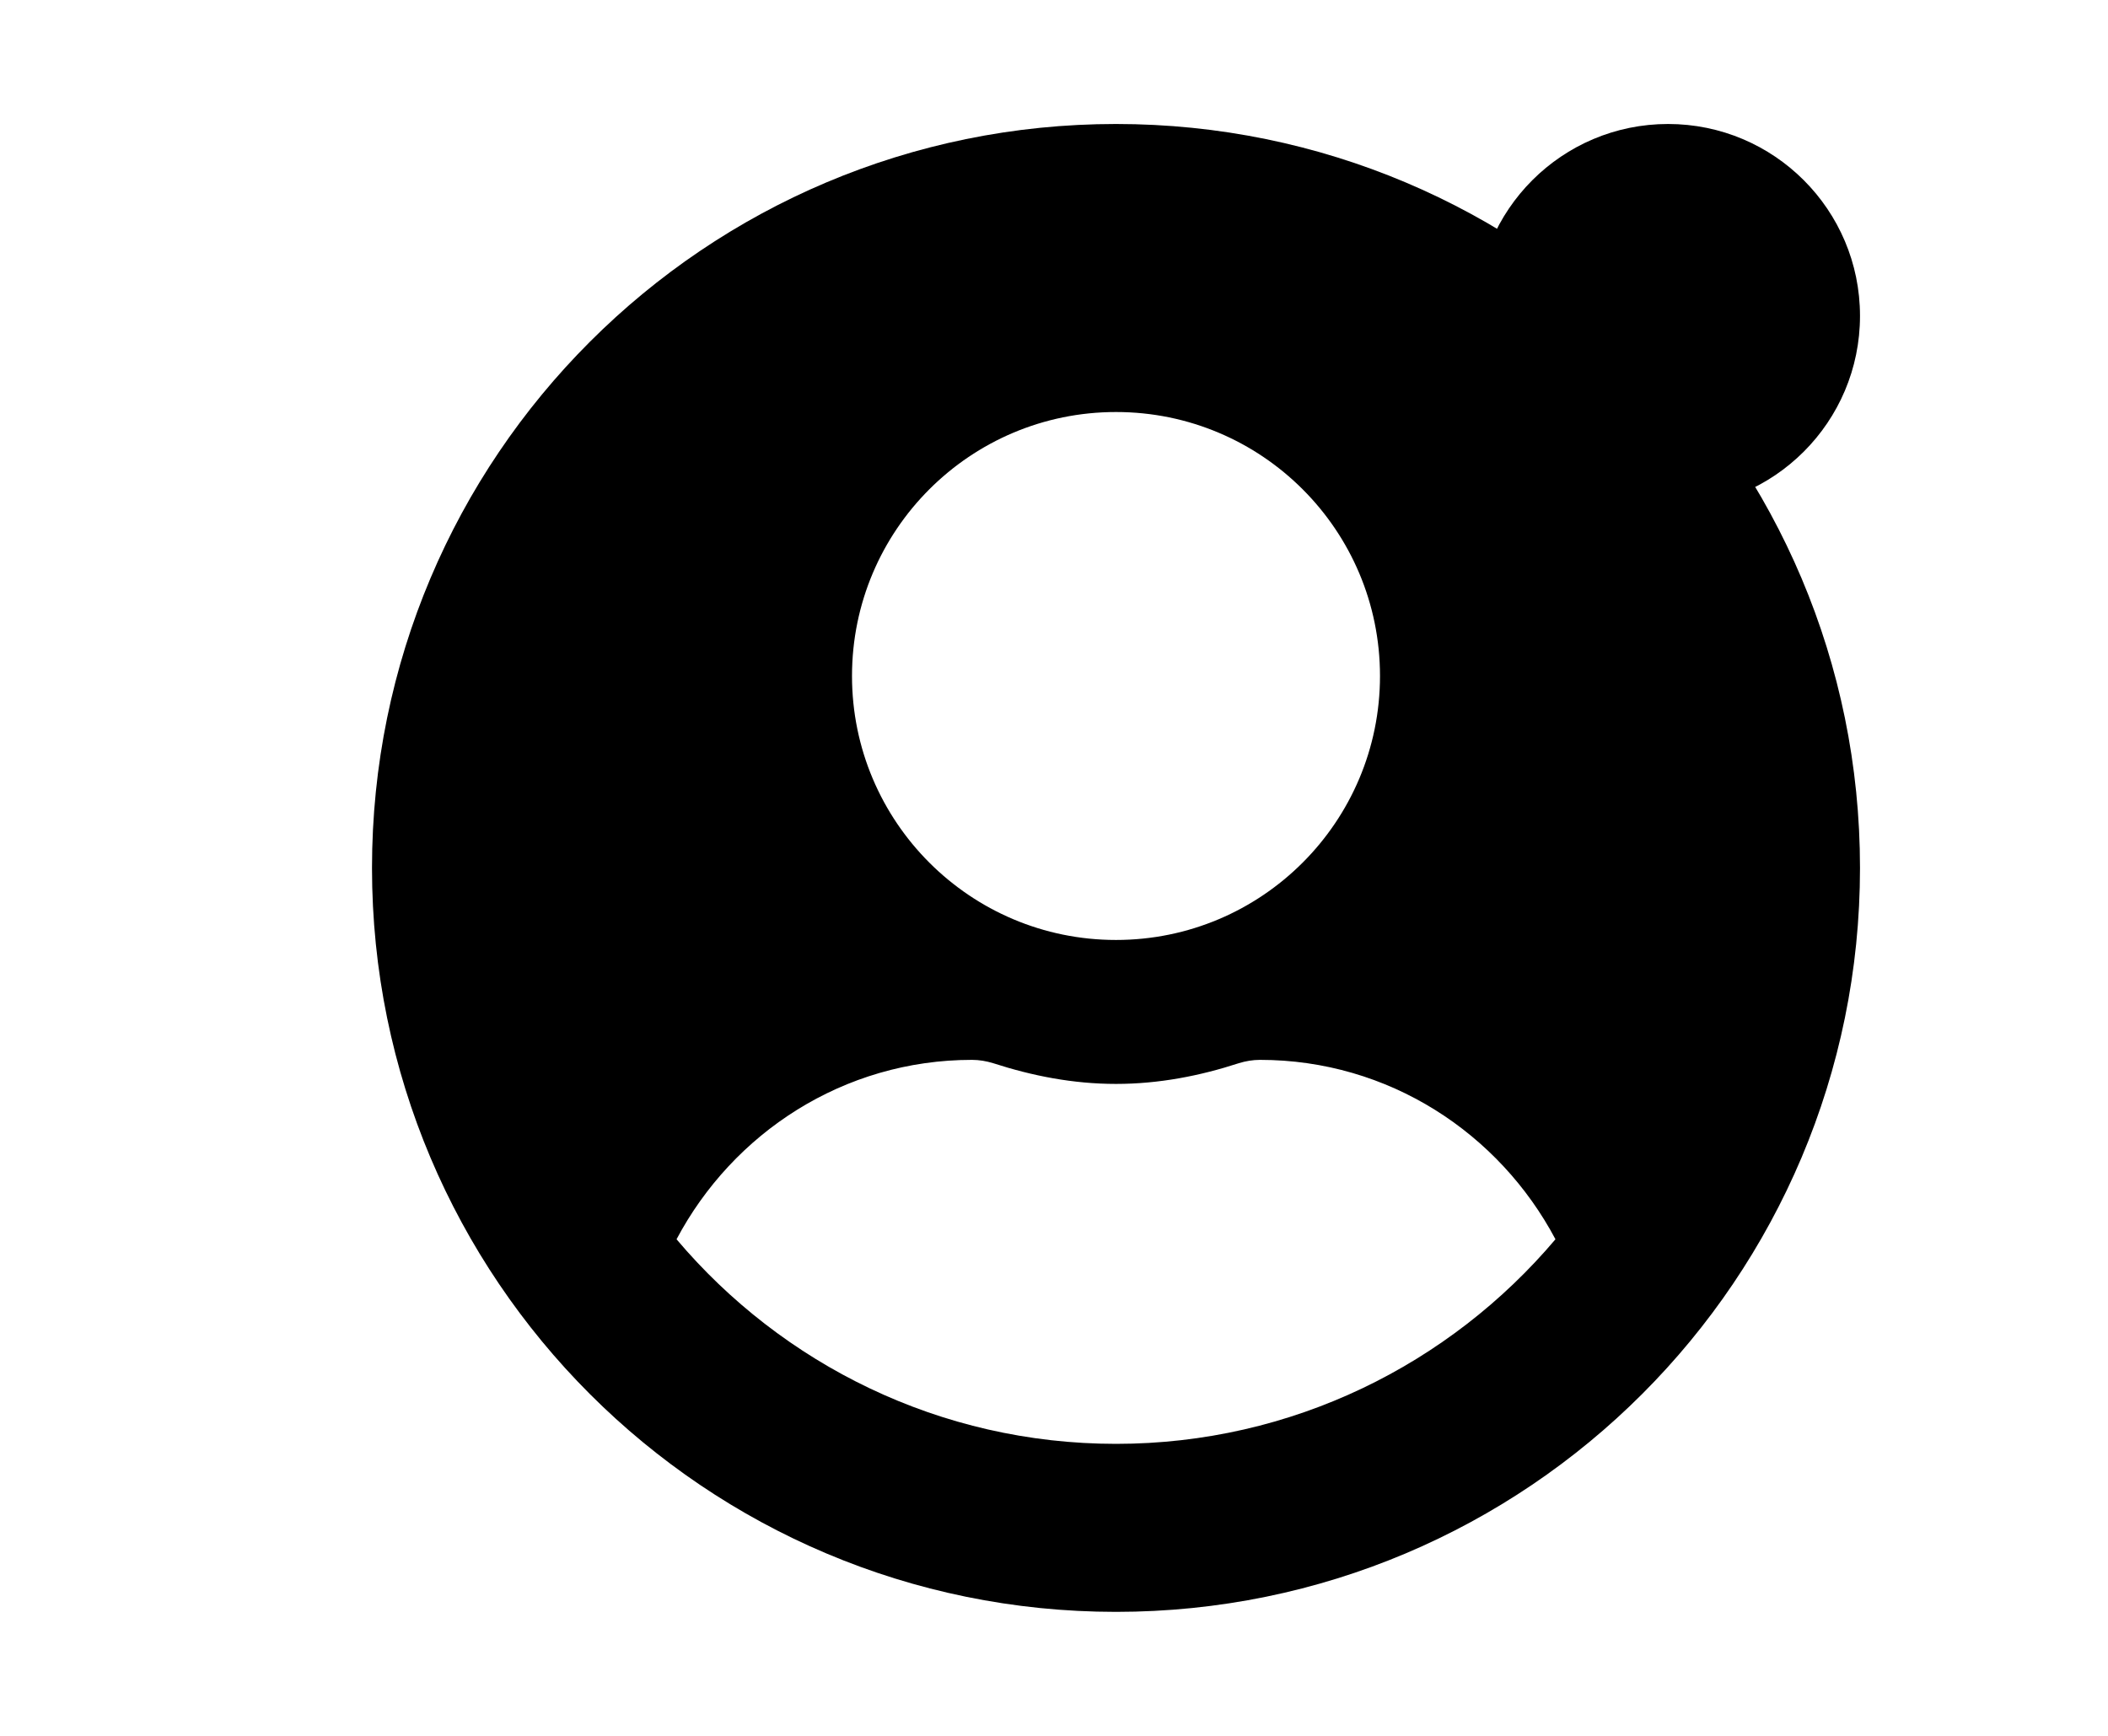
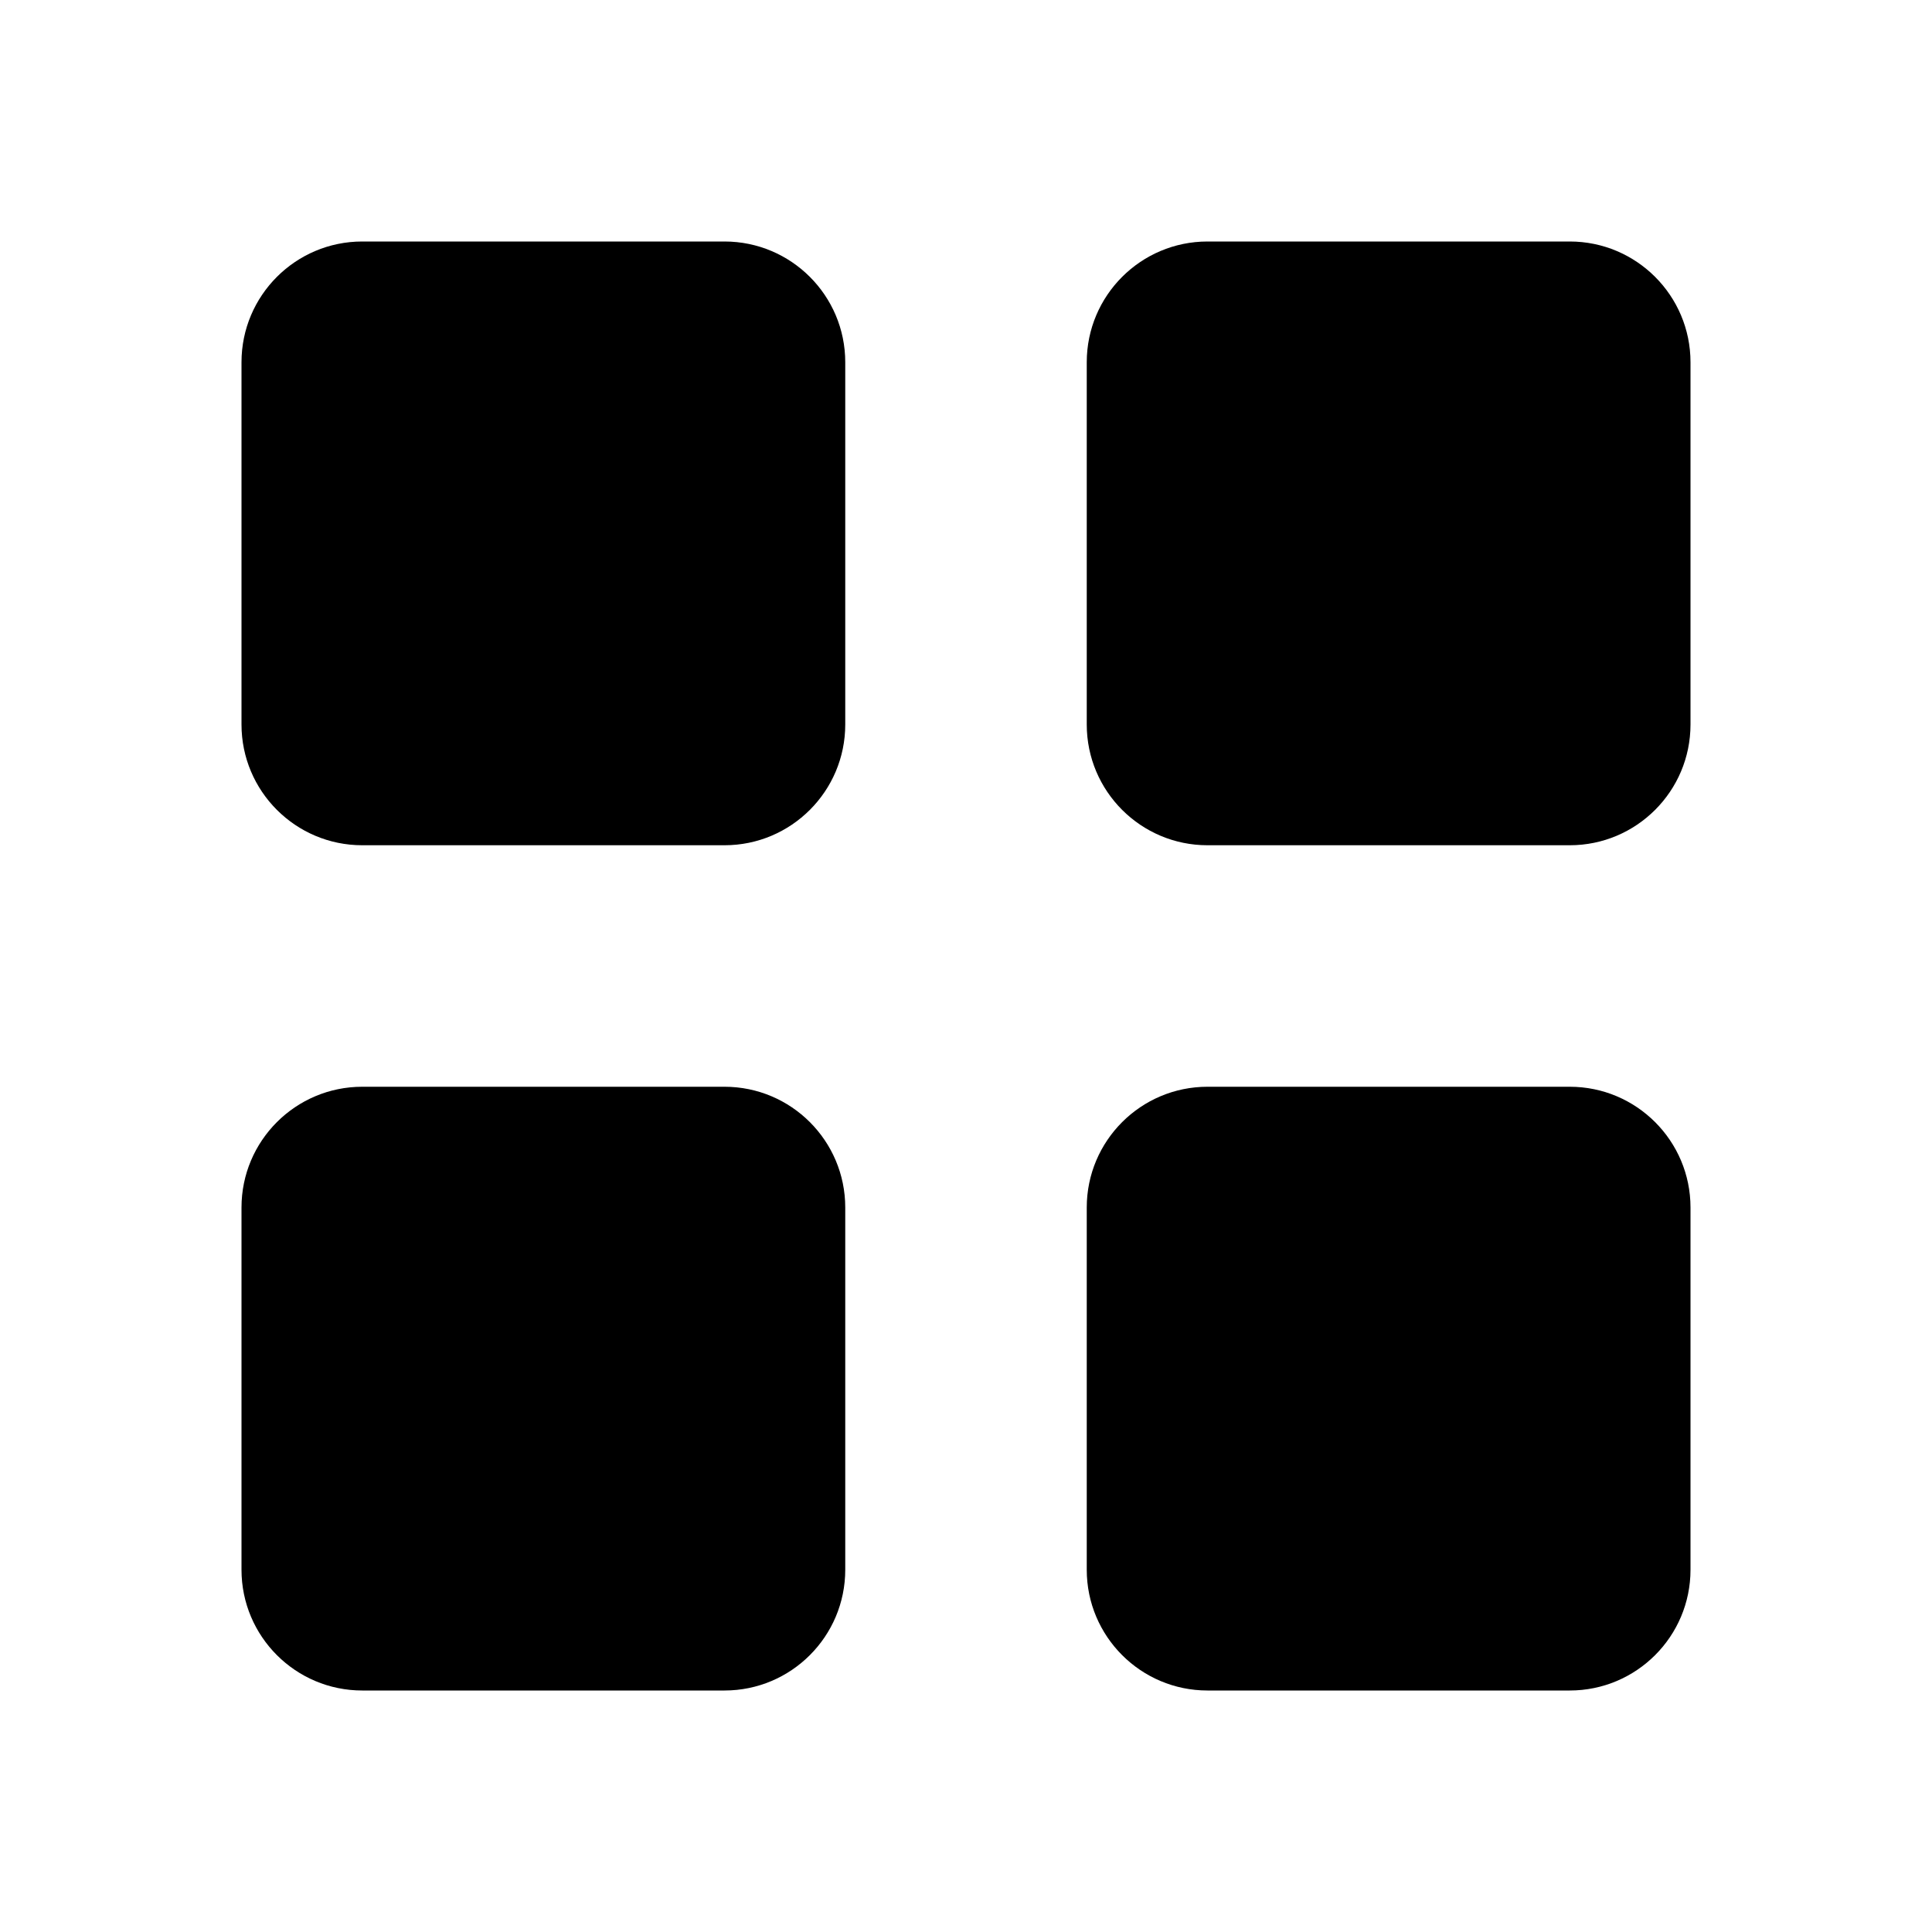
- <svg xmlns="http://www.w3.org/2000/svg" width="17px" height="14px" viewBox="0 0 17 14" version="1.1">
-   <defs />
-   <g id="Artboard" stroke="none" stroke-width="1" fill="none" fill-rule="evenodd">
-     <g id="Group" transform="translate(3, 1)" fill="#000000">
-       <path d="M6,0 C2.685,0 0,2.685 0,6 C0,9.315 2.685,12 6,12 C9.315,12 12,9.315 12,6 C12,2.685 9.315,0 6,0 Z M6,2.323 C7.176,2.323 8.129,3.276 8.129,4.452 C8.129,5.627 7.176,6.581 6,6.581 C4.824,6.581 3.871,5.627 3.871,4.452 C3.871,3.276 4.824,2.323 6,2.323 Z M6,10.645 C4.58,10.645 3.307,10.002 2.456,8.995 C2.91,8.139 3.801,7.548 4.839,7.548 C4.897,7.548 4.955,7.558 5.01,7.575 C5.325,7.677 5.654,7.742 6,7.742 C6.346,7.742 6.677,7.677 6.99,7.575 C7.045,7.558 7.103,7.548 7.161,7.548 C8.199,7.548 9.09,8.139 9.544,8.995 C8.693,10.002 7.42,10.645 6,10.645 Z" id="Shape" fill-rule="nonzero" />
-       <circle id="Oval" cx="10.452" cy="1.548" r="1.548" />
-     </g>
-   </g>
+ <svg xmlns="http://www.w3.org/2000/svg" height="16" viewBox="0 0 16 16" width="16">
+   <path d="m13 9c.552 0 1 .448 1 1v3c0 .552-.448 1-1 1h-3c-.552 0-1-.448-1-1v-3c0-.552.448-1 1-1zm-7 0c.552 0 1 .448 1 1v3c0 .552-.448 1-1 1h-3c-.552 0-1-.448-1-1v-3c0-.552.448-1 1-1zm0-7c.552 0 1 .448 1 1v3c0 .552-.448 1-1 1h-3c-.552 0-1-.448-1-1v-3c0-.552.448-1 1-1zm7 0c.552 0 1 .448 1 1v3c0 .552-.448 1-1 1h-3c-.552 0-1-.448-1-1v-3c0-.552.448-1 1-1z" fill-rule="evenodd" />
</svg>
